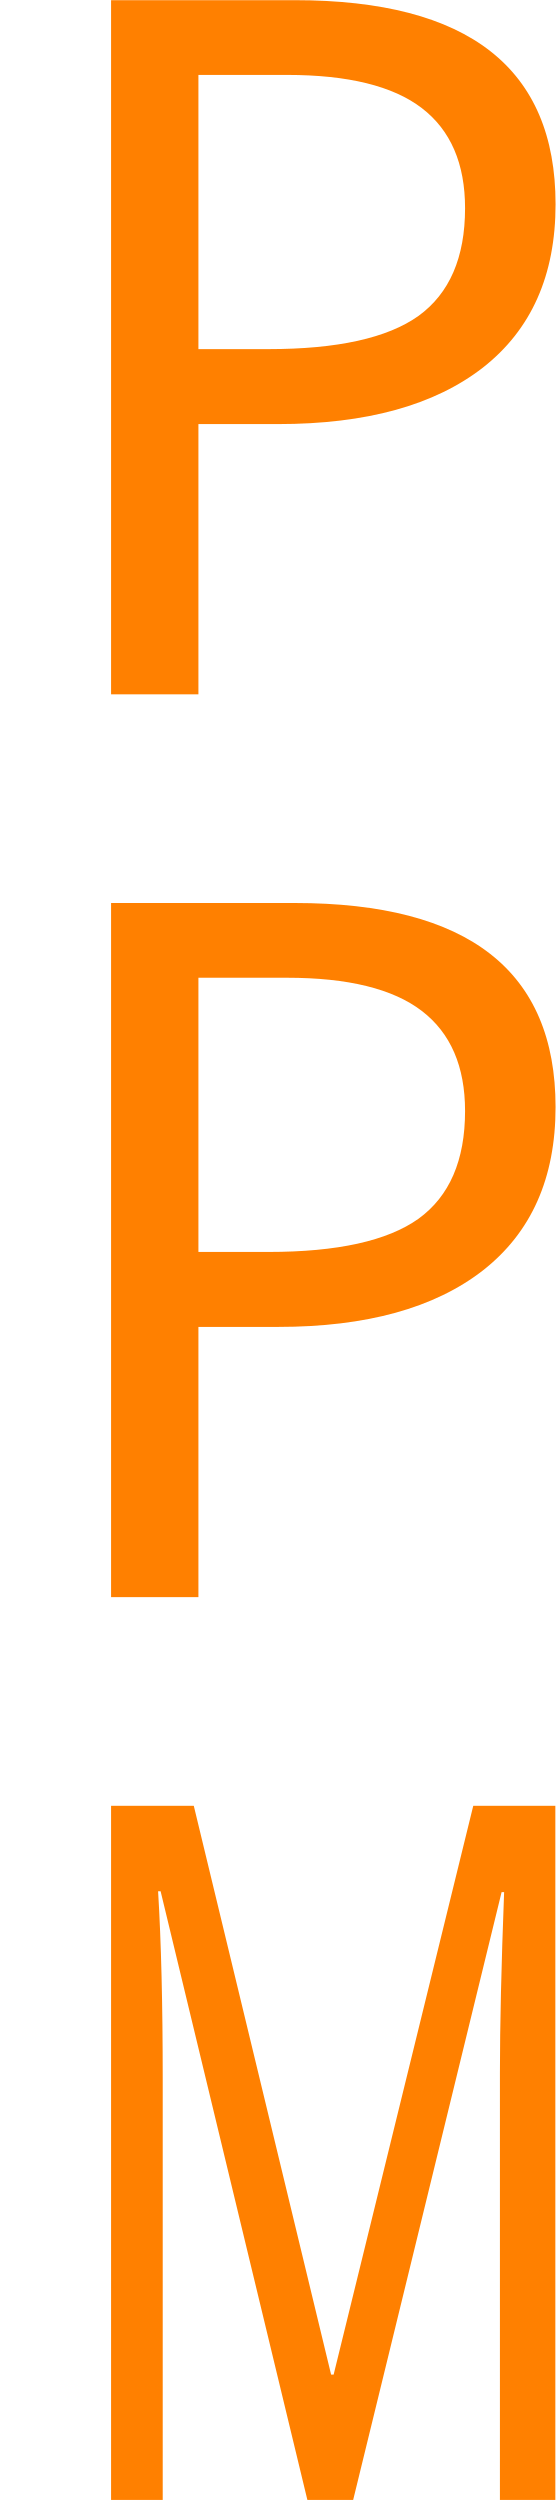
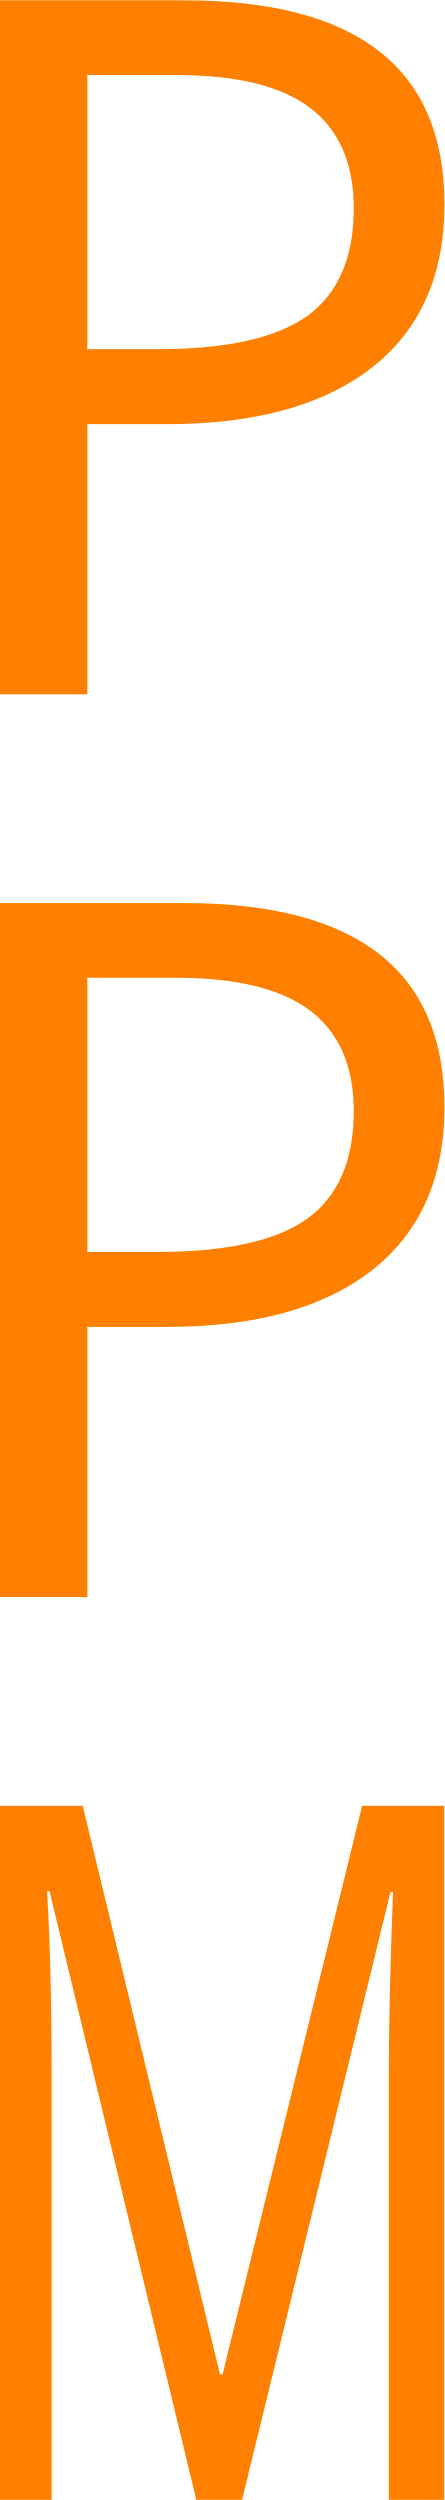
- <svg xmlns="http://www.w3.org/2000/svg" width="10" height="45" viewBox="0 0 2.646 11.906" version="1.1" id="svg1" xml:space="preserve">
+ <svg xmlns="http://www.w3.org/2000/svg" width="8" height="45" viewBox="0 0 2.117 11.906" version="1.1" id="svg1" xml:space="preserve">
  <defs id="defs1" />
  <g id="layer1" transform="translate(0,-285.0937)">
-     <path id="text3-5-1" style="font-size:3.708px;line-height:1.25;fill:#ff8000;fill-opacity:1;stroke-width:0.093" d="m 1.464,297 -0.699,-2.899 h -0.012 q 0.022,0.362 0.022,0.893 v 2.006 H 0.529 v -3.306 h 0.394 l 0.654,2.709 h 0.012 l 0.665,-2.709 h 0.391 v 3.306 h -0.264 v -2.033 q 0,-0.339 0.02,-0.862 h -0.012 l -0.707,2.895 z m 1.182,-6.634 q 0,0.507 -0.346,0.778 -0.346,0.269 -0.975,0.269 H 0.945 v 1.287 H 0.529 v -3.306 H 1.404 q 1.242,0 1.242,0.972 z m -1.701,0.69 H 1.278 q 0.493,0 0.715,-0.158 0.222,-0.161 0.222,-0.513 0,-0.319 -0.206,-0.477 -0.206,-0.158 -0.642,-0.158 H 0.945 Z m 1.701,-4.99 q 0,0.507 -0.346,0.778 -0.346,0.269 -0.975,0.269 H 0.945 v 1.287 H 0.529 v -3.306 H 1.404 q 1.242,0 1.242,0.972 z m -1.701,0.69 H 1.278 q 0.493,0 0.715,-0.158 0.222,-0.161 0.222,-0.513 0,-0.319 -0.206,-0.477 -0.206,-0.158 -0.642,-0.158 H 0.945 Z" />
+     <path id="text3-5-1" style="font-size:3.708px;line-height:1.25;fill:#ff8000;fill-opacity:1;stroke-width:0.093" d="m 0.935,297 -0.699,-2.899 h -0.012 q 0.022,0.362 0.022,0.893 v 2.006 H 7.2333333e-7 v -3.306 H 0.394 l 0.654,2.709 h 0.012 l 0.665,-2.709 h 0.391 v 3.306 h -0.264 v -2.033 q 0,-0.339 0.02,-0.862 h -0.012 l -0.707,2.895 z m 1.182,-6.634 q 0,0.507 -0.346,0.778 -0.346,0.269 -0.975,0.269 h -0.38 v 1.287 H -1.9666667e-7 v -3.306 H 0.875 q 1.242,0 1.242,0.972 z m -1.701,0.69 h 0.332 q 0.493,0 0.715,-0.158 0.222,-0.161 0.222,-0.513 0,-0.319 -0.206,-0.477 -0.206,-0.158 -0.642,-0.158 h -0.421 z m 1.701,-4.99 q 0,0.507 -0.346,0.778 -0.346,0.269 -0.975,0.269 h -0.38 v 1.287 H -1.9666667e-7 v -3.306 H 0.875 q 1.242,0 1.242,0.972 z m -1.701,0.69 h 0.332 q 0.493,0 0.715,-0.158 0.222,-0.161 0.222,-0.513 0,-0.319 -0.206,-0.477 -0.206,-0.158 -0.642,-0.158 h -0.421 z" />
  </g>
</svg>
